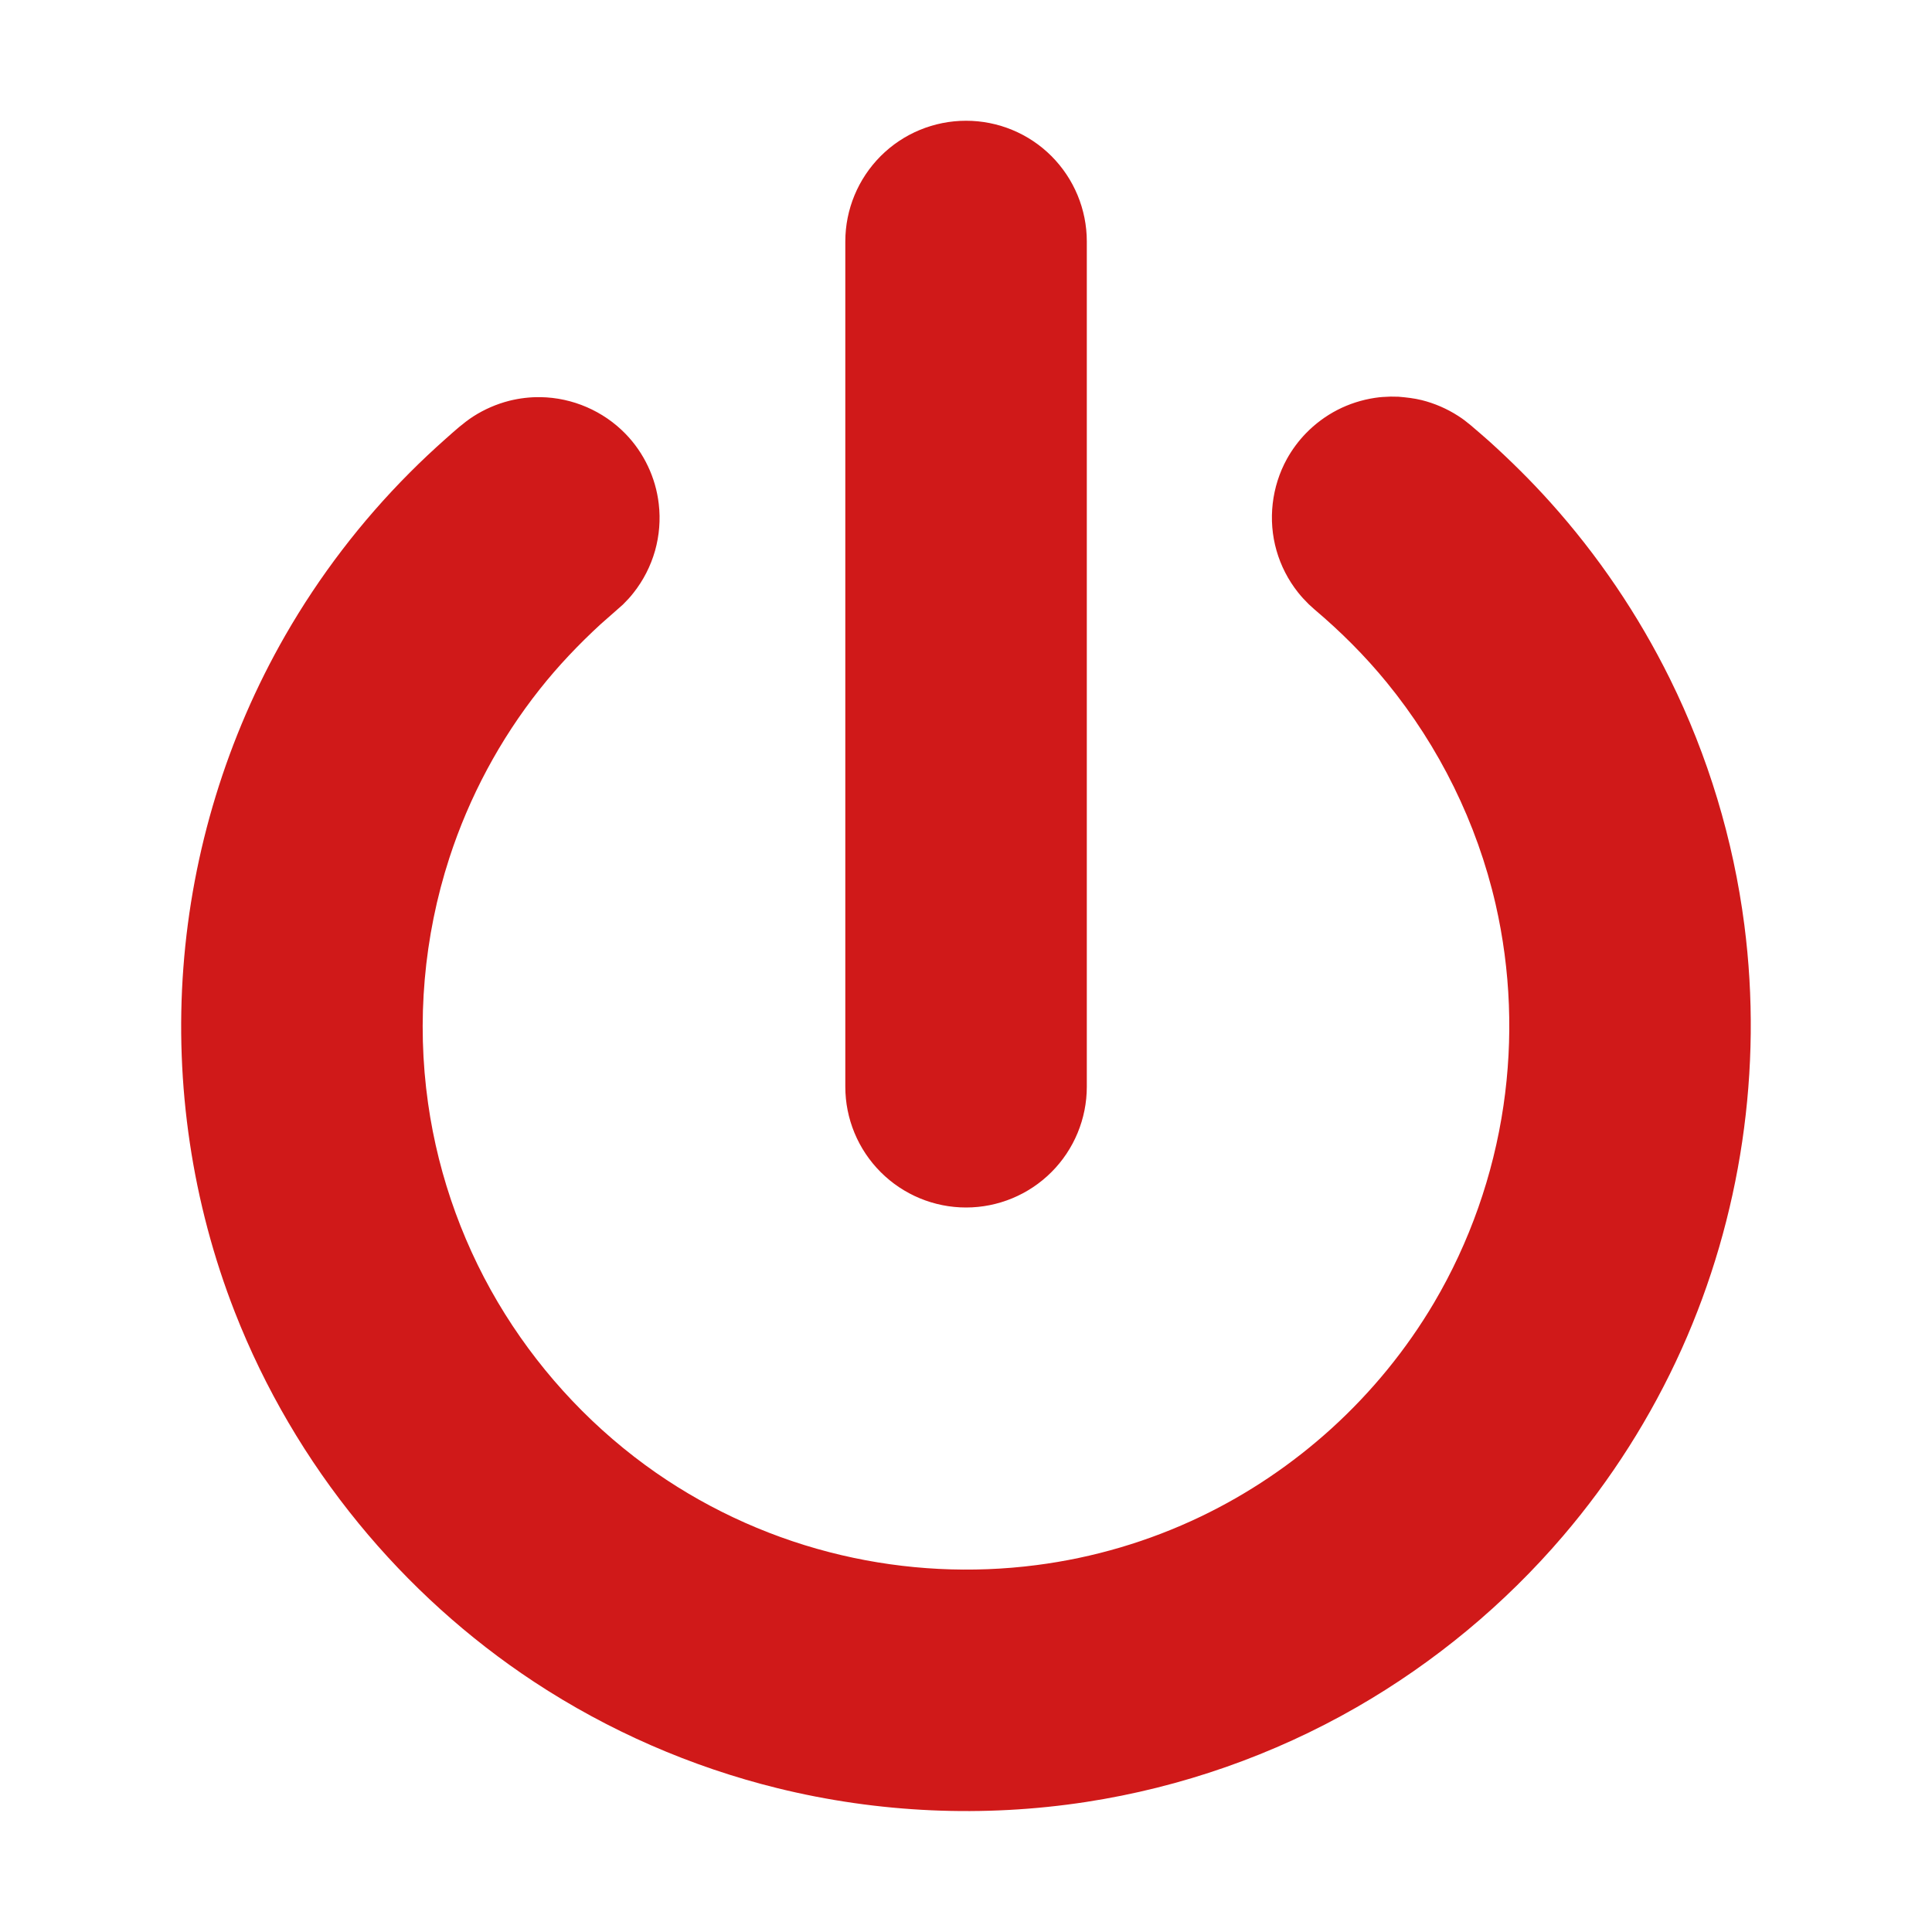
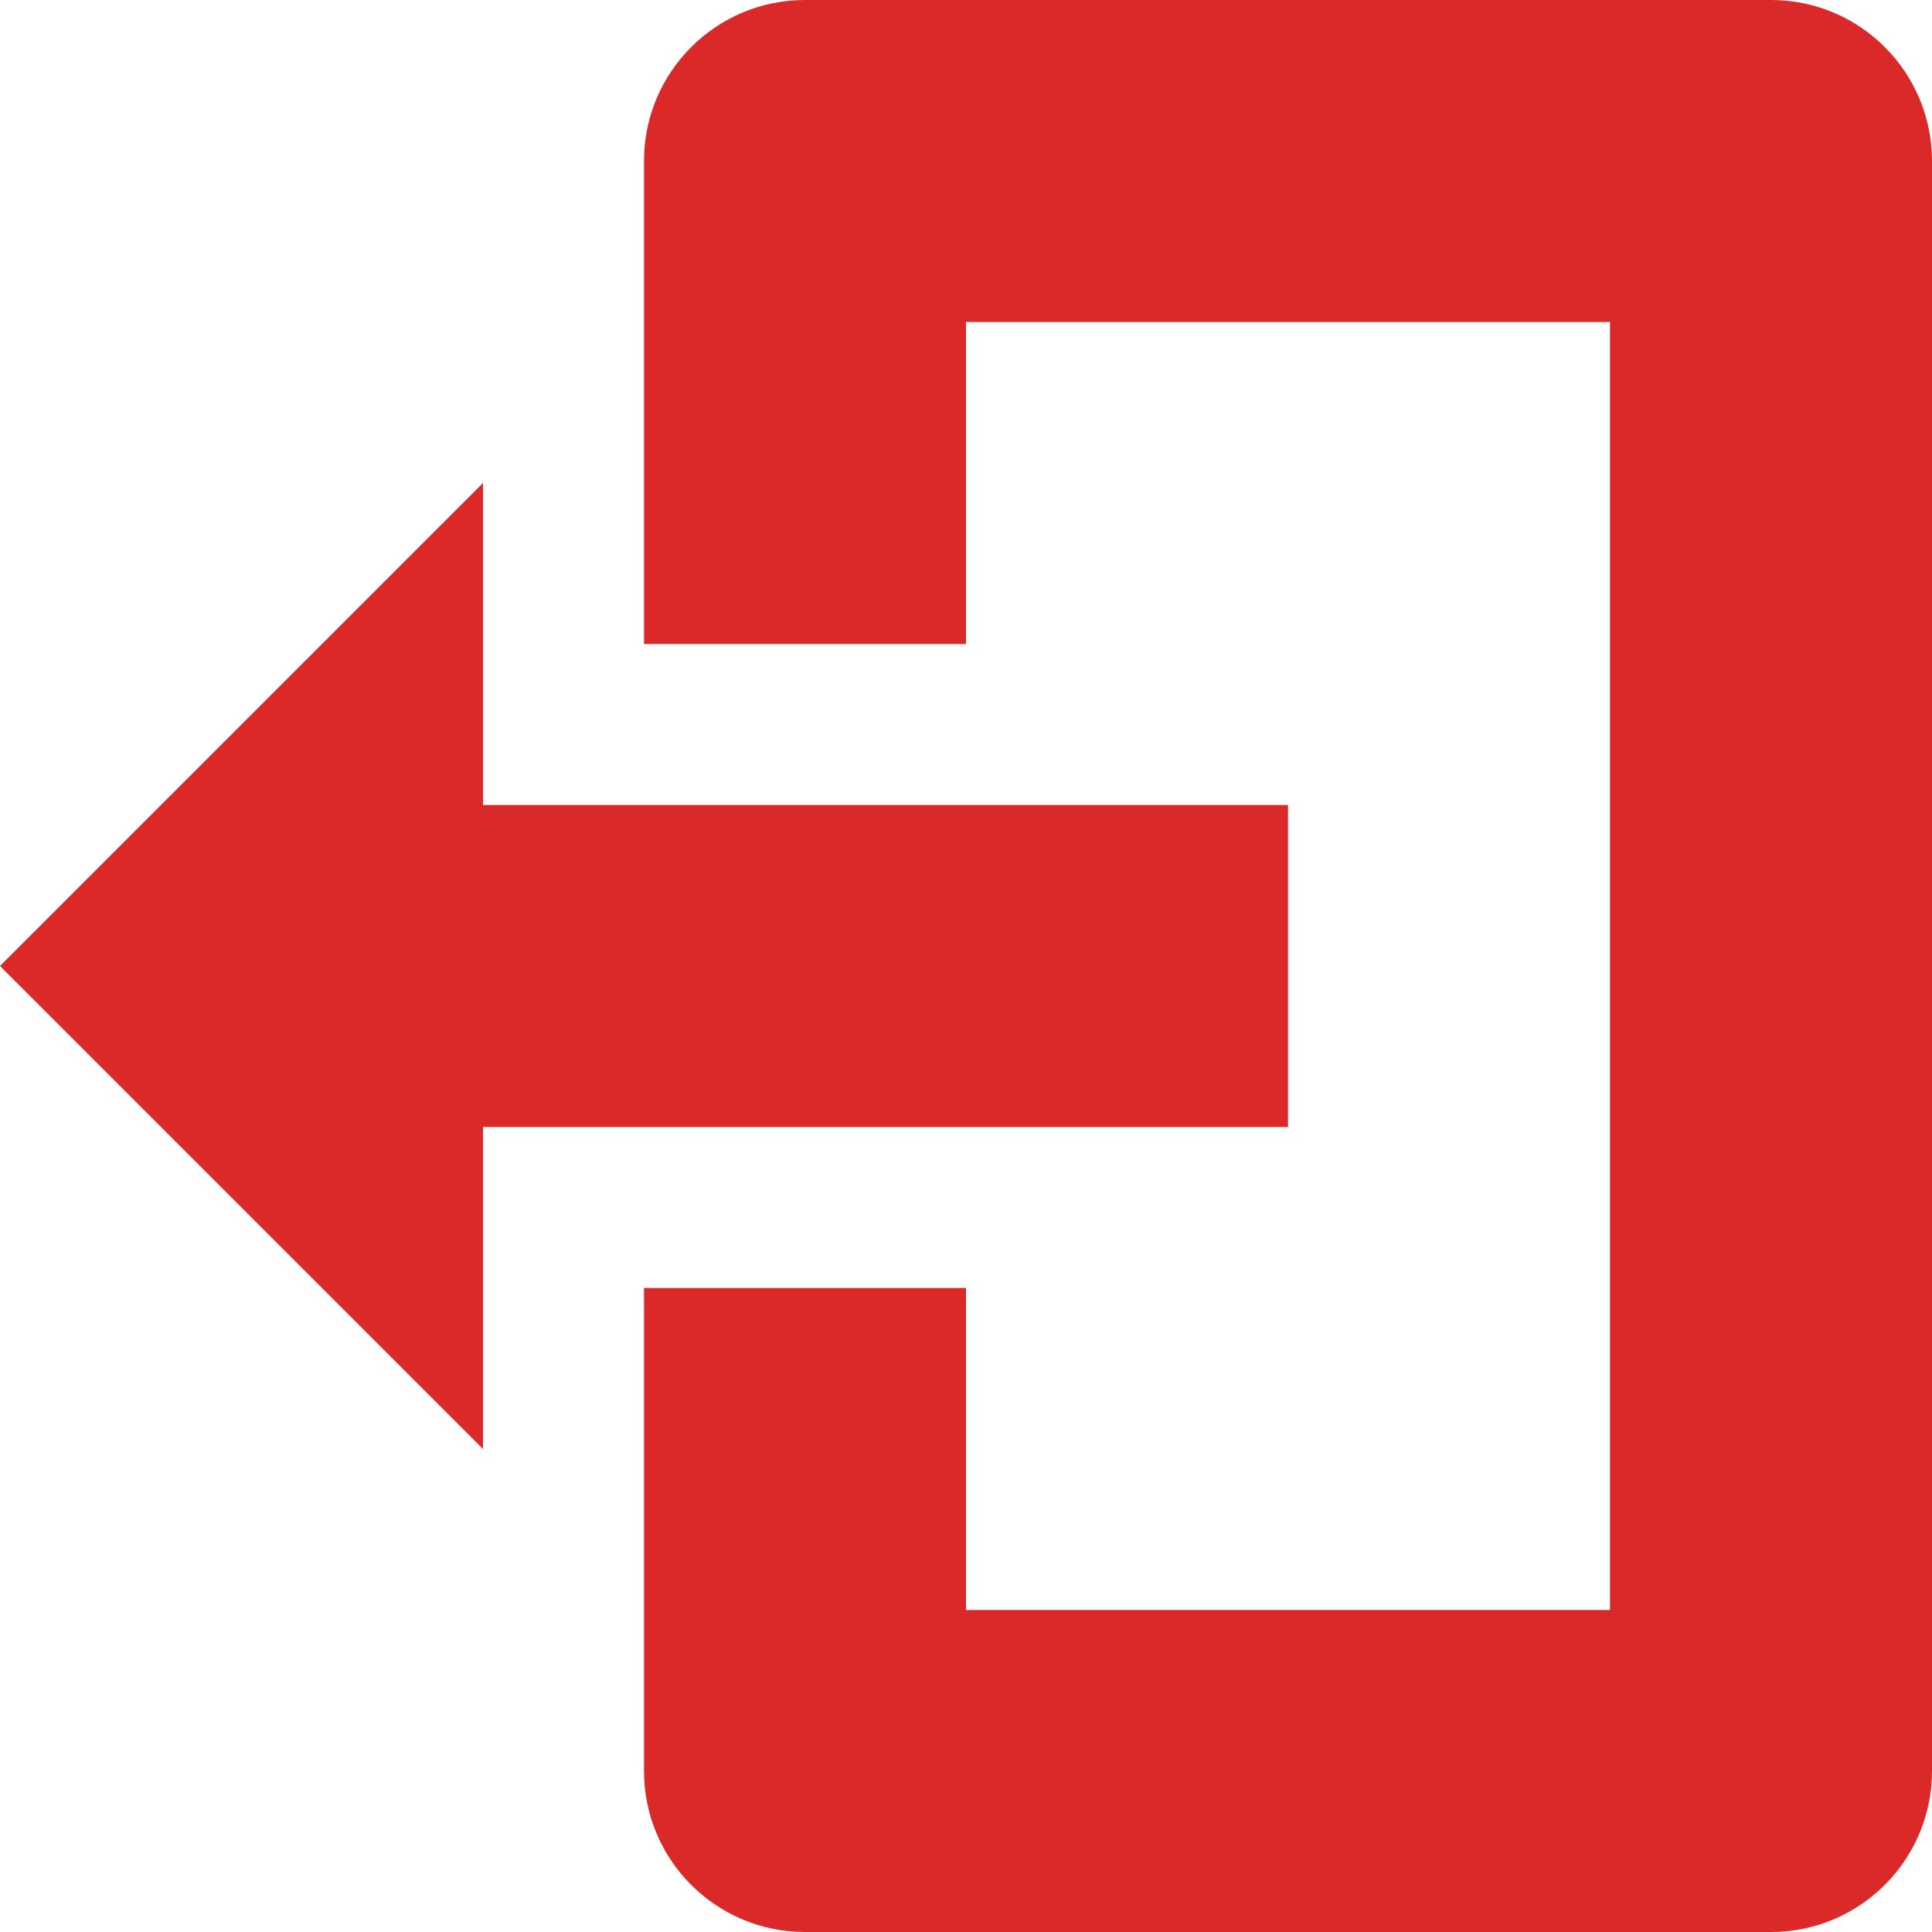
- <svg xmlns="http://www.w3.org/2000/svg" t="1554704632279" class="icon" style="" viewBox="0 0 1024 1024" version="1.1" p-id="10668" width="200" height="200">
-   <defs>
-     <style type="text/css" />
-   </defs>
-   <path d="M737.024 210.208C733.312 210.4 732.352 210.336 728.672 210.88 721.76 211.936 715.04 214.08 708.832 217.28 702.624 220.48 696.96 224.704 692.096 229.728 688.224 233.728 684.864 238.272 682.144 243.136 673.984 257.888 671.936 275.616 676.576 291.808 678.88 299.872 682.784 307.456 688 314.016 690.336 316.928 691.04 317.536 693.632 320.224L696.736 323.04C710.592 334.752 723.424 347.552 734.912 361.6 762.88 395.776 782.816 436.224 792.704 479.264 800.704 514.208 802.08 550.624 796.864 586.08 791.456 622.848 778.944 658.496 760.064 690.496 745.408 715.296 727.008 737.792 705.696 757.152 684.992 775.936 661.6 791.744 636.352 803.84 608.96 816.96 579.488 825.664 549.344 829.536 514.976 833.984 479.84 832.192 446.112 824.288 410.912 816.064 377.344 801.184 347.68 780.576 315.712 758.336 288.384 729.536 267.712 696.544 246.464 662.656 232.48 624.352 226.88 584.736 220.704 541.248 224.608 496.48 238.176 454.72 248.672 422.4 264.928 392 286.048 365.344 295.84 352.96 306.72 341.536 318.336 330.848 322.272 327.328 326.272 323.936 330.176 320.416 332.768 317.728 333.472 317.12 335.776 314.208 340.992 307.616 344.864 300.032 347.168 291.968 349.44 283.904 350.144 275.392 349.152 267.072 348.352 260.128 346.4 253.344 343.392 247.04 340.416 240.736 336.384 234.912 331.52 229.92 319.776 217.824 303.392 210.752 286.528 210.496 280.96 210.4 275.36 211.072 269.952 212.416 263.168 214.144 256.704 216.96 250.816 220.736 245.6 224.128 240.96 228.352 236.32 232.48 229.696 238.336 223.232 244.416 216.992 250.688 191.424 276.352 169.216 305.408 151.168 336.832 120.32 390.592 101.792 451.168 97.184 512.96 92.544 574.848 101.856 637.6 124.448 695.392 140.288 735.904 162.56 773.824 190.112 807.456 216.672 839.904 248.096 868.352 283.104 891.424 322.496 917.376 366.304 936.48 412.096 947.776 465.472 960.928 521.344 963.424 575.68 955.072 626.08 947.328 674.944 930.24 719.136 904.832 760.352 881.12 797.504 850.304 828.384 814.176 853.92 784.32 875.168 750.848 891.296 715.04 922.816 644.96 934.368 566.432 924.544 490.272 918.688 444.96 905.312 400.672 885.056 359.712 868.288 325.824 846.88 294.24 821.6 266.112 811.488 254.848 800.736 244.224 789.504 234.048 786.208 231.136 782.848 228.224 779.488 225.376 776.576 223.04 775.904 222.4 772.768 220.384 766.88 216.608 760.384 213.792 753.632 212.096 749.504 211.072 745.408 210.624 741.216 210.272 739.808 210.24 738.432 210.24 737.024 210.208M576.032 576C576.032 592.96 569.28 609.248 557.28 621.248 545.28 633.248 528.992 640 512.032 640 495.04 640 478.784 633.248 466.784 621.248 454.784 609.248 448.032 592.96 448.032 576L448.032 128C448.032 111.008 454.784 94.752 466.784 82.72 478.784 70.72 495.04 64 512.032 64 528.992 64 545.28 70.72 557.28 82.72 569.28 94.752 576.032 111.008 576.032 128L576.032 576Z" p-id="10669" fill="#d01919" />
+ <svg xmlns="http://www.w3.org/2000/svg" class="icon" width="200px" height="200.00px" viewBox="0 0 1024 1024" version="1.1">
+   <path d="M938.667 0H426.667a85.333 85.333 0 0 0-85.333 85.333v256h170.667V170.667h341.333v682.667H512V682.667H341.333v256a85.333 85.333 0 0 0 85.333 85.333h512a85.333 85.333 0 0 0 85.333-85.333V85.333a85.333 85.333 0 0 0-85.333-85.333z" fill="#db2828" />
+   <path d="M682.667 426.667H256V256L0 512l256 256V597.333h426.667V426.667z" fill="#db2828" />
</svg>
